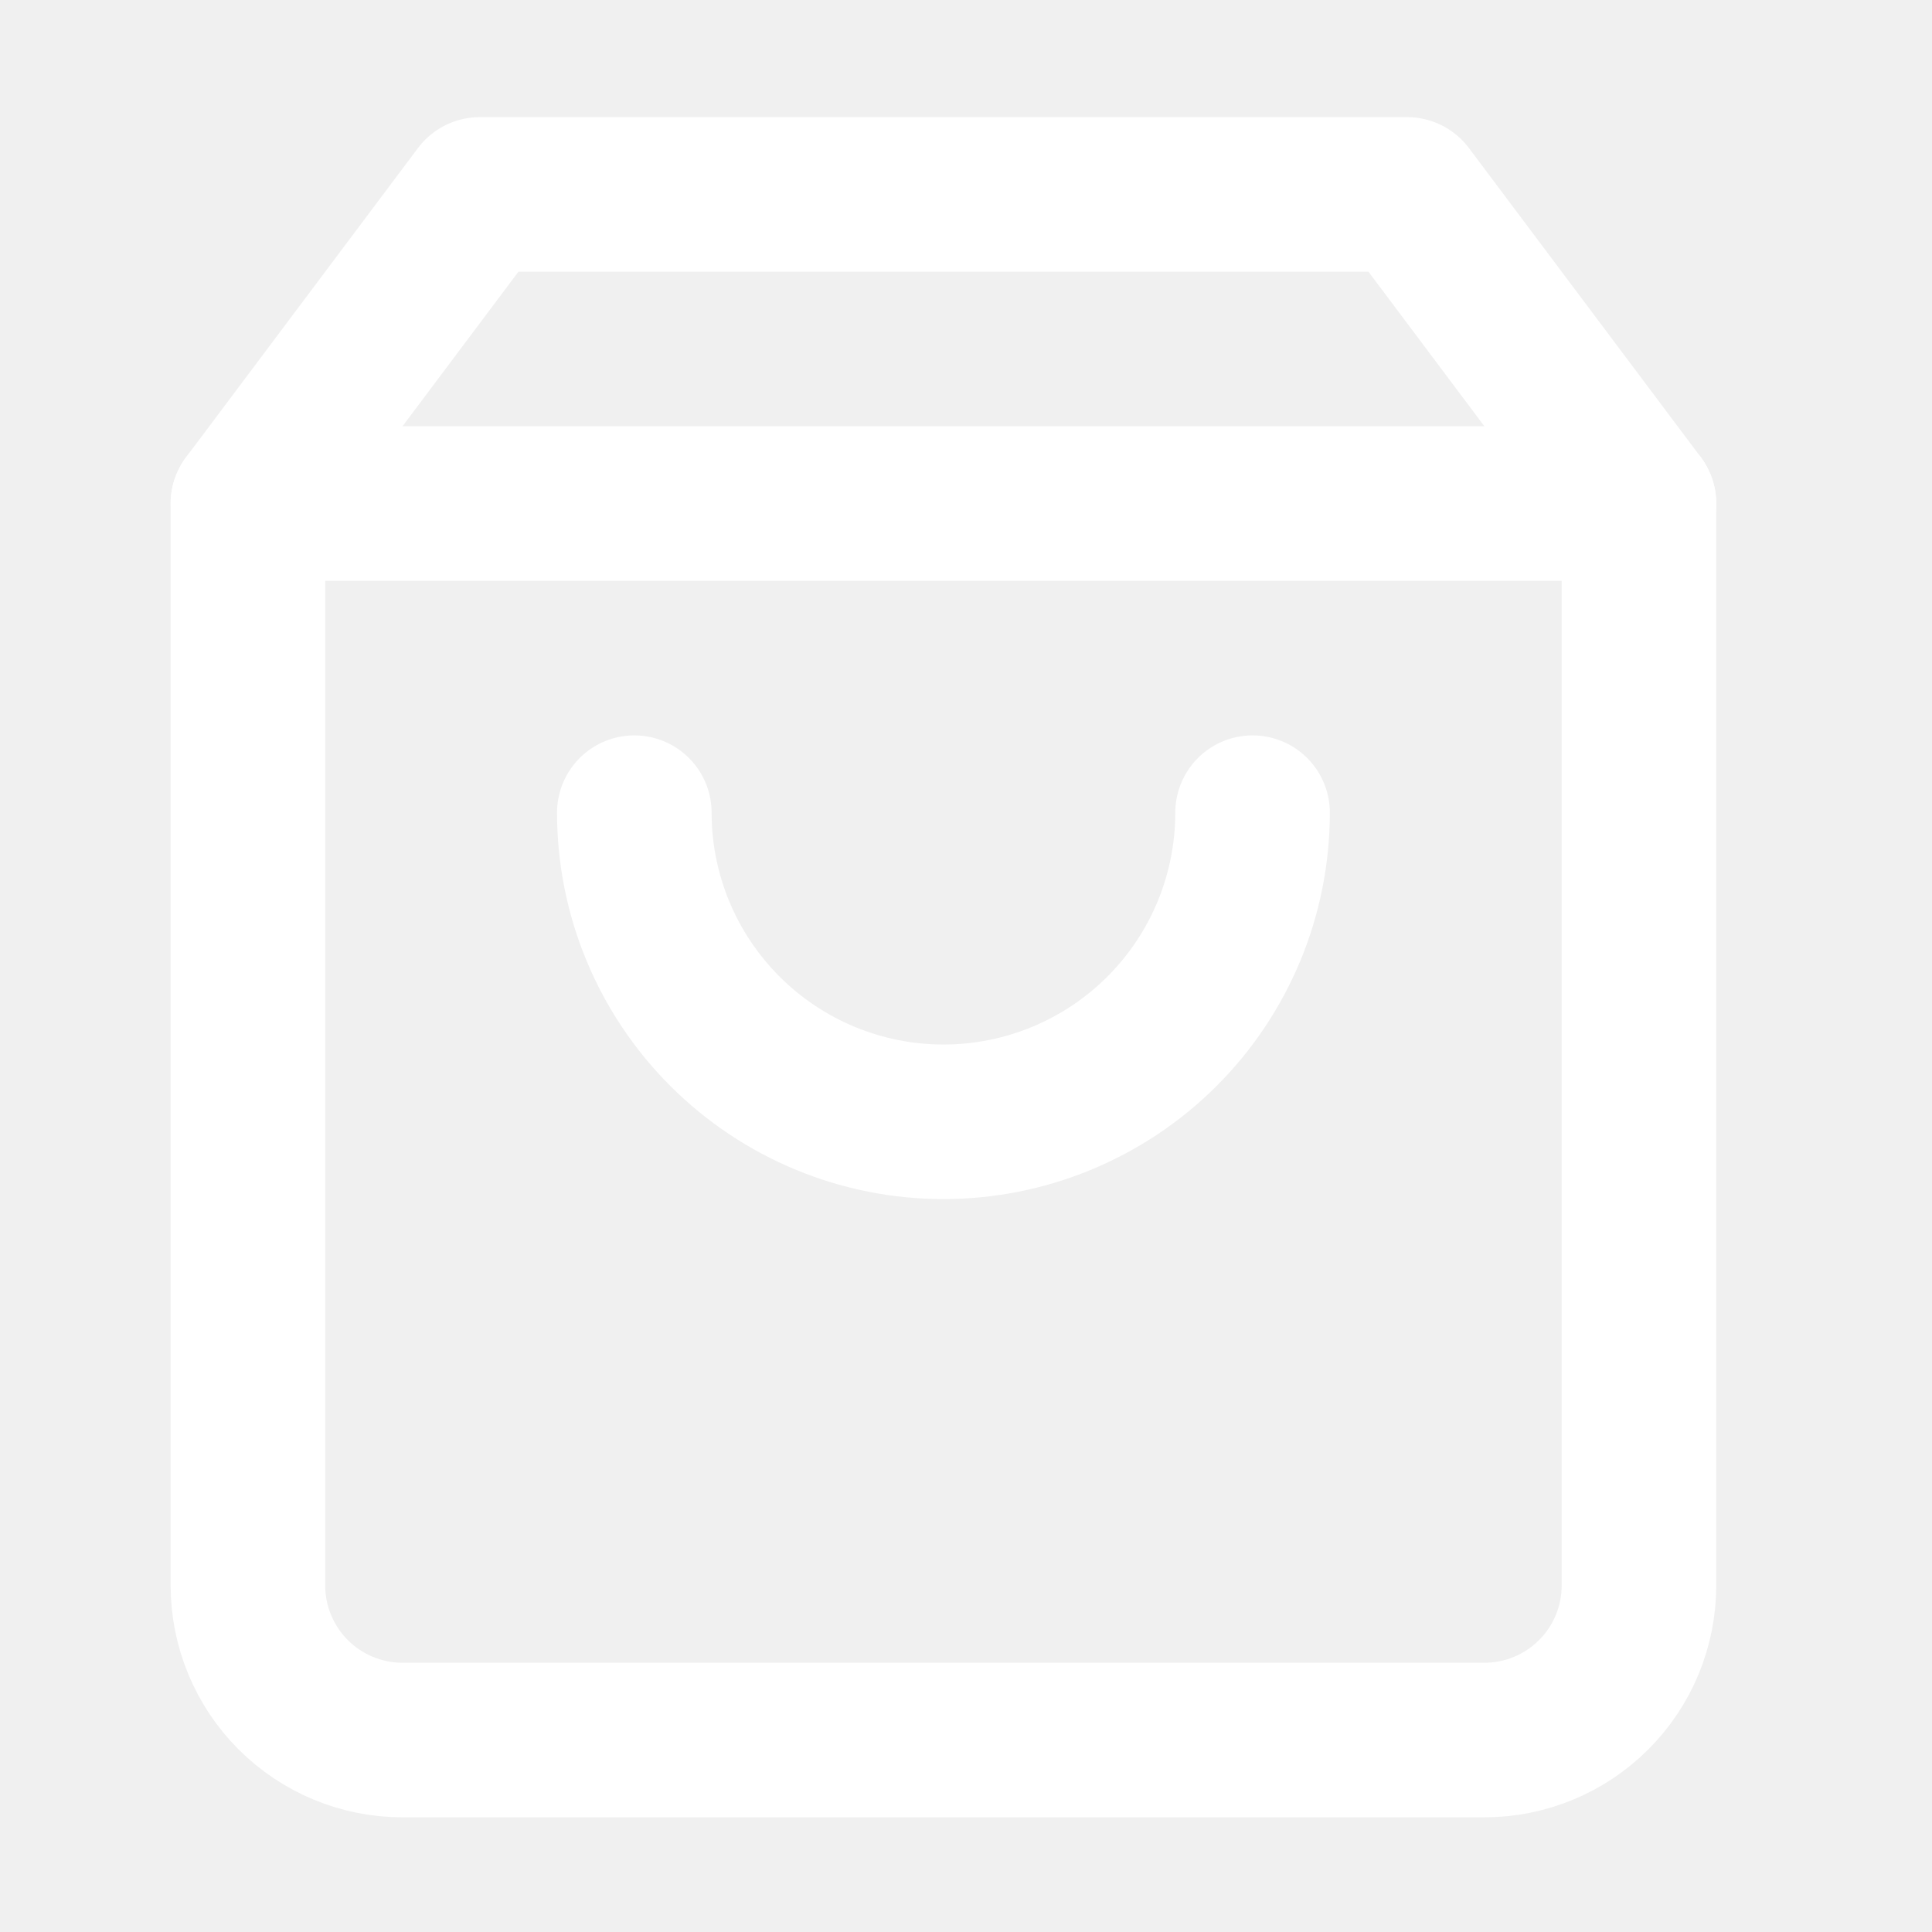
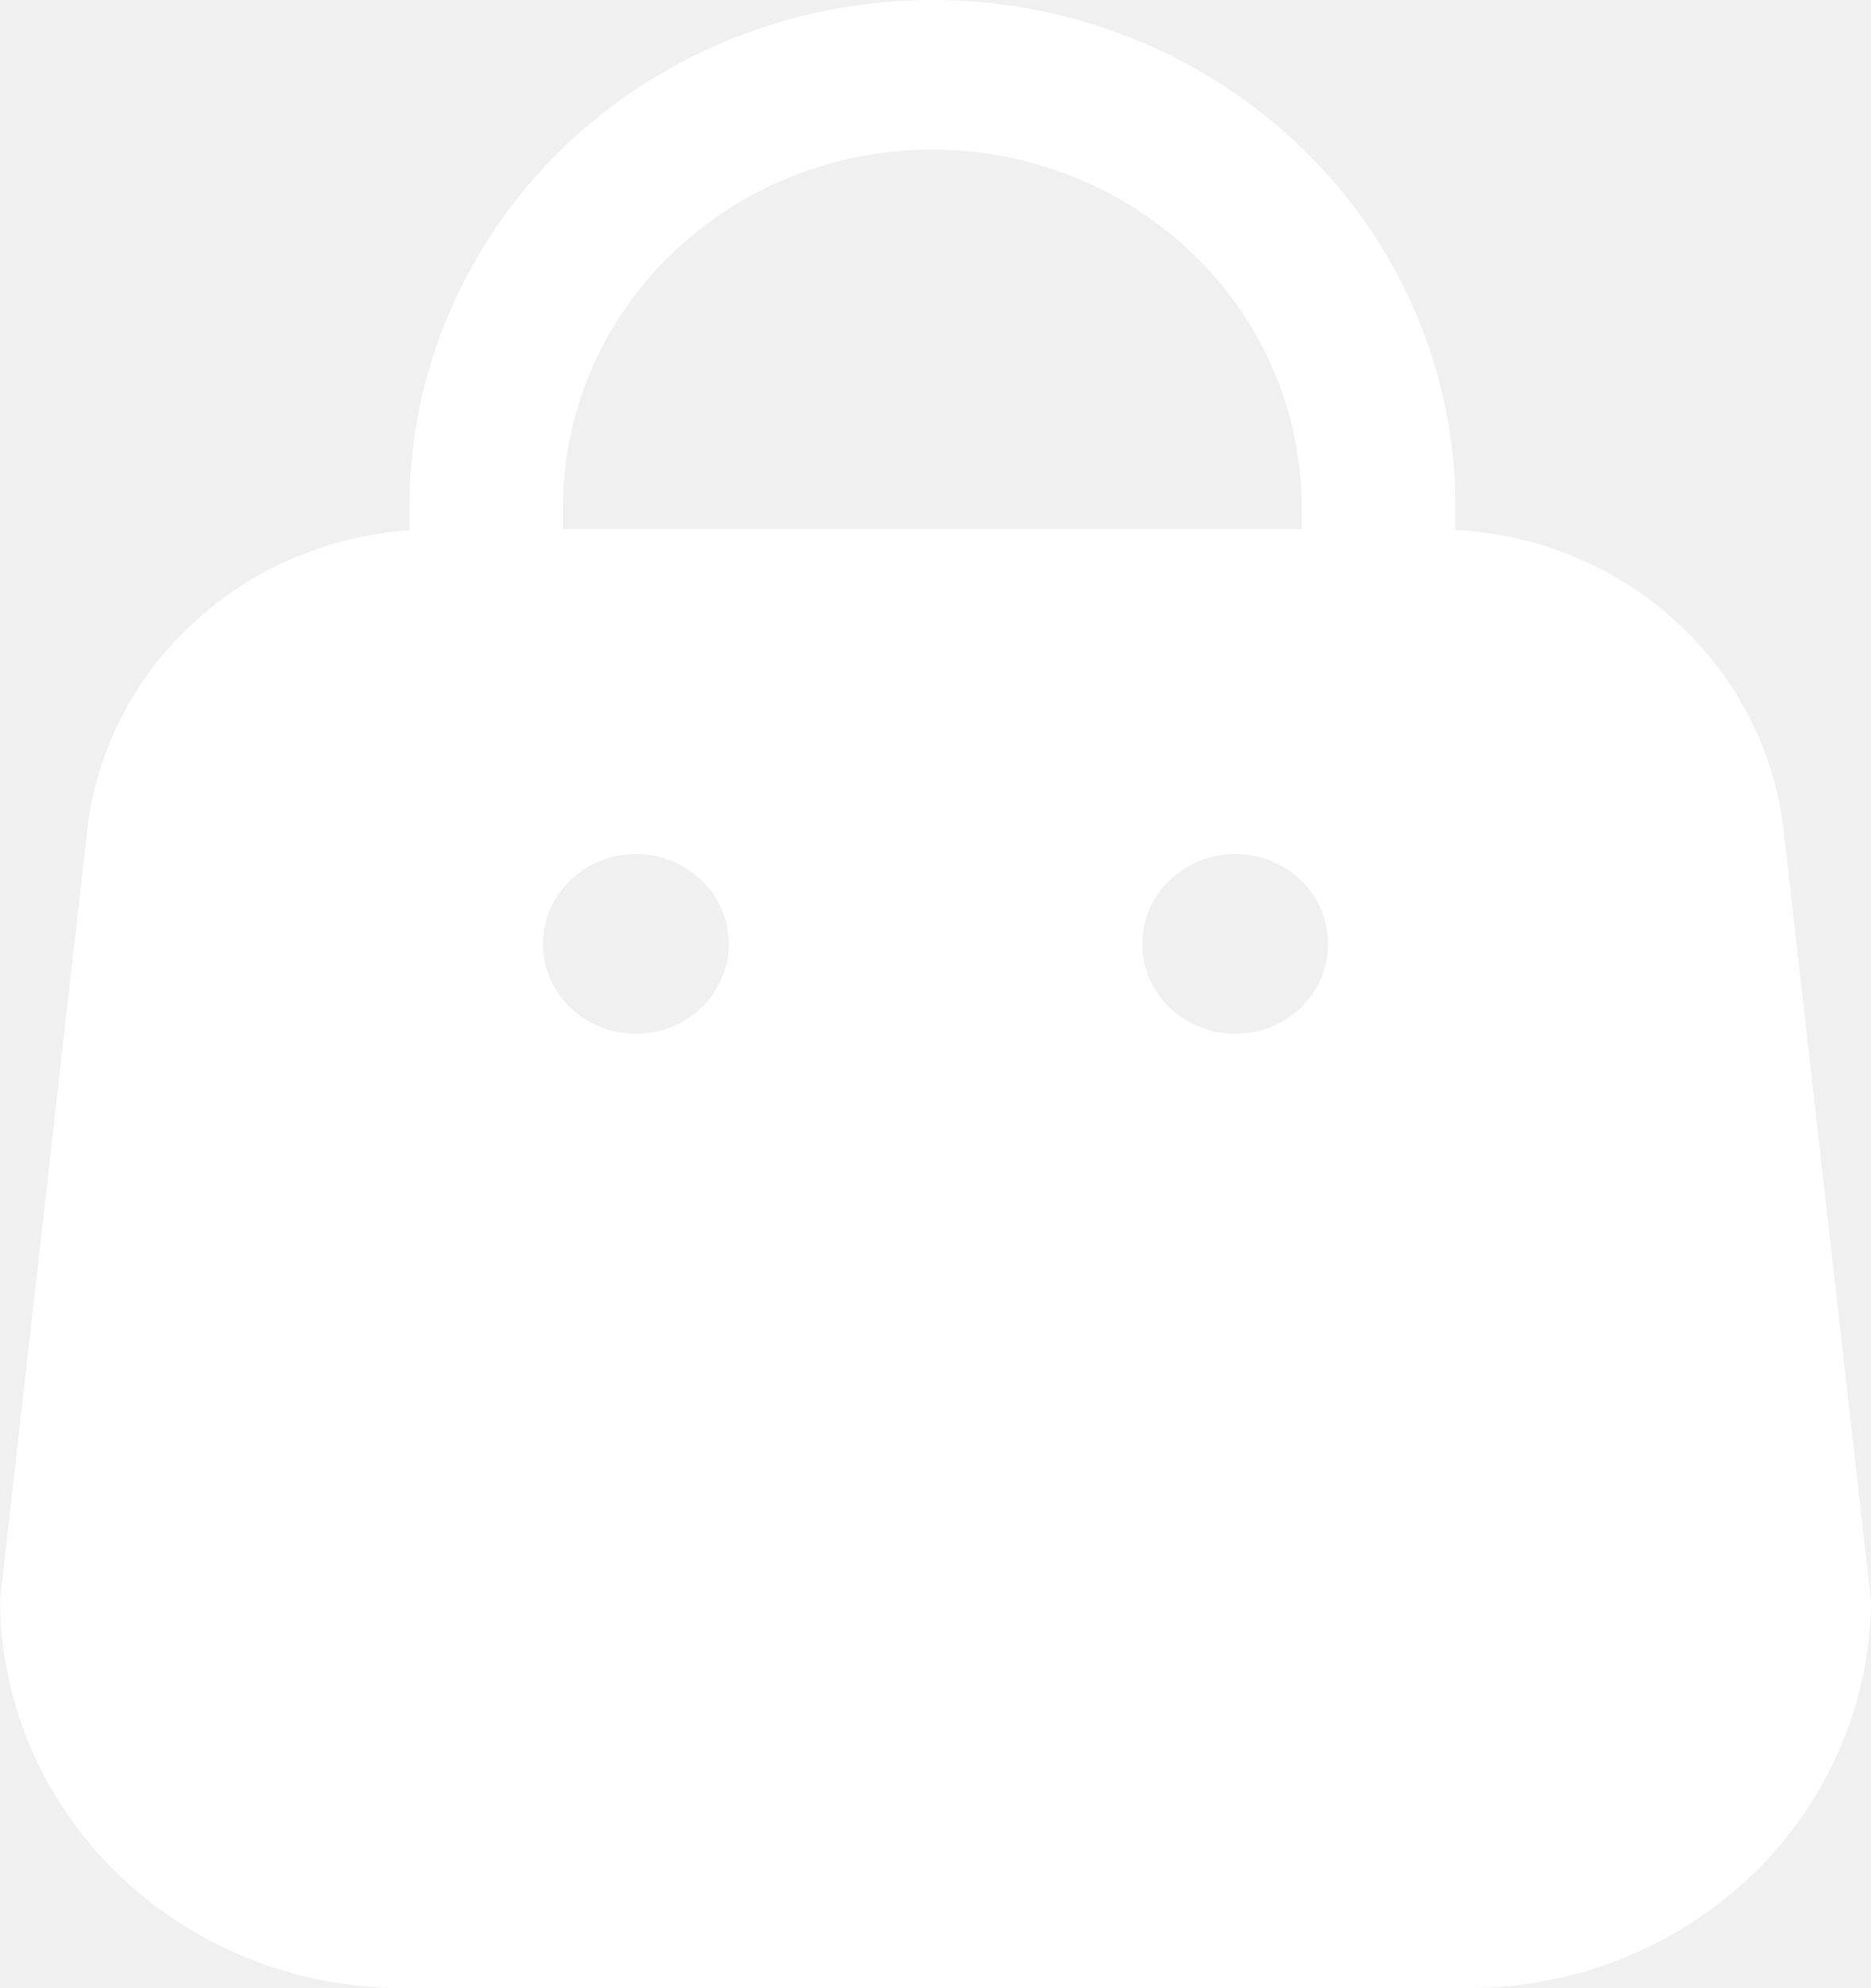
- <svg xmlns="http://www.w3.org/2000/svg" width="25" height="25" viewBox="0 0 25 25" fill="none">
-   <path d="M6.208 2.516L3.208 6.516V20.516C3.208 21.046 3.419 21.555 3.794 21.93C4.169 22.305 4.678 22.516 5.208 22.516H19.208C19.739 22.516 20.247 22.305 20.622 21.93C20.998 21.555 21.208 21.046 21.208 20.516V6.516L18.208 2.516H6.208Z" stroke="white" stroke-width="2" stroke-linecap="round" stroke-linejoin="round" />
-   <path d="M3.208 6.516H21.208" stroke="white" stroke-width="2" stroke-linecap="round" stroke-linejoin="round" />
-   <path d="M16.208 10.516C16.208 11.577 15.787 12.594 15.037 13.344C14.287 14.094 13.269 14.516 12.208 14.516C11.147 14.516 10.13 14.094 9.38 13.344C8.63 12.594 8.208 11.577 8.208 10.516" stroke="white" stroke-width="2" stroke-linecap="round" stroke-linejoin="round" />
+ <svg xmlns="http://www.w3.org/2000/svg" width="16" height="17" viewBox="0 0 16 17" fill="none">
+   <path d="M15.253 7.097C15.174 6.417 14.848 5.785 14.335 5.316C13.821 4.846 13.152 4.568 12.446 4.532V4.332C12.447 3.763 12.331 3.199 12.106 2.674C11.882 2.148 11.552 1.671 11.136 1.269C10.721 0.866 10.228 0.547 9.685 0.329C9.142 0.111 8.56 -0.001 7.973 2.94969e-06C6.787 0 5.65 0.457 4.811 1.269C3.973 2.082 3.502 3.184 3.501 4.333V4.535C2.805 4.583 2.148 4.865 1.645 5.334C1.141 5.802 0.823 6.426 0.746 7.098L0 13.682C0.004 14.565 0.369 15.41 1.015 16.032C1.662 16.654 2.537 17.002 3.448 17H12.552C13.463 17.002 14.338 16.654 14.985 16.032C15.631 15.41 15.996 14.565 16 13.682L15.253 7.097ZM4.814 4.34C4.814 3.938 4.896 3.54 5.054 3.169C5.213 2.797 5.446 2.46 5.739 2.176C6.032 1.892 6.38 1.666 6.763 1.512C7.147 1.359 7.557 1.279 7.972 1.279C8.387 1.279 8.798 1.358 9.181 1.512C9.564 1.666 9.913 1.891 10.206 2.176C10.5 2.46 10.732 2.797 10.891 3.168C11.05 3.54 11.132 3.938 11.132 4.34V4.525H4.814V4.34ZM5.437 8.84C5.333 8.84 5.23 8.821 5.134 8.782C5.037 8.743 4.95 8.687 4.876 8.615C4.802 8.544 4.744 8.459 4.704 8.366C4.664 8.273 4.644 8.173 4.644 8.072C4.644 7.971 4.664 7.871 4.704 7.777C4.744 7.684 4.802 7.599 4.876 7.528C4.95 7.457 5.037 7.4 5.134 7.361C5.23 7.323 5.333 7.303 5.437 7.303C5.542 7.303 5.645 7.323 5.742 7.361C5.838 7.4 5.926 7.456 6 7.528C6.074 7.599 6.132 7.684 6.172 7.777C6.212 7.87 6.233 7.971 6.233 8.072C6.233 8.173 6.212 8.273 6.172 8.366C6.132 8.46 6.074 8.544 6 8.616C5.926 8.687 5.838 8.744 5.742 8.782C5.645 8.821 5.542 8.841 5.437 8.84ZM10.564 8.84C10.46 8.841 10.357 8.821 10.26 8.782C10.164 8.744 10.076 8.687 10.002 8.616C9.928 8.544 9.869 8.46 9.829 8.366C9.789 8.273 9.769 8.173 9.769 8.072C9.769 7.971 9.789 7.87 9.829 7.777C9.869 7.684 9.928 7.599 10.002 7.528C10.076 7.456 10.164 7.4 10.26 7.361C10.357 7.323 10.46 7.303 10.564 7.303C10.669 7.303 10.772 7.323 10.868 7.361C10.964 7.4 11.052 7.457 11.126 7.528C11.199 7.599 11.258 7.684 11.298 7.777C11.337 7.871 11.358 7.971 11.358 8.072C11.358 8.173 11.337 8.273 11.298 8.366C11.258 8.459 11.199 8.544 11.126 8.615C11.052 8.687 10.964 8.743 10.868 8.782C10.772 8.821 10.669 8.84 10.564 8.84Z" fill="white" />
</svg>
